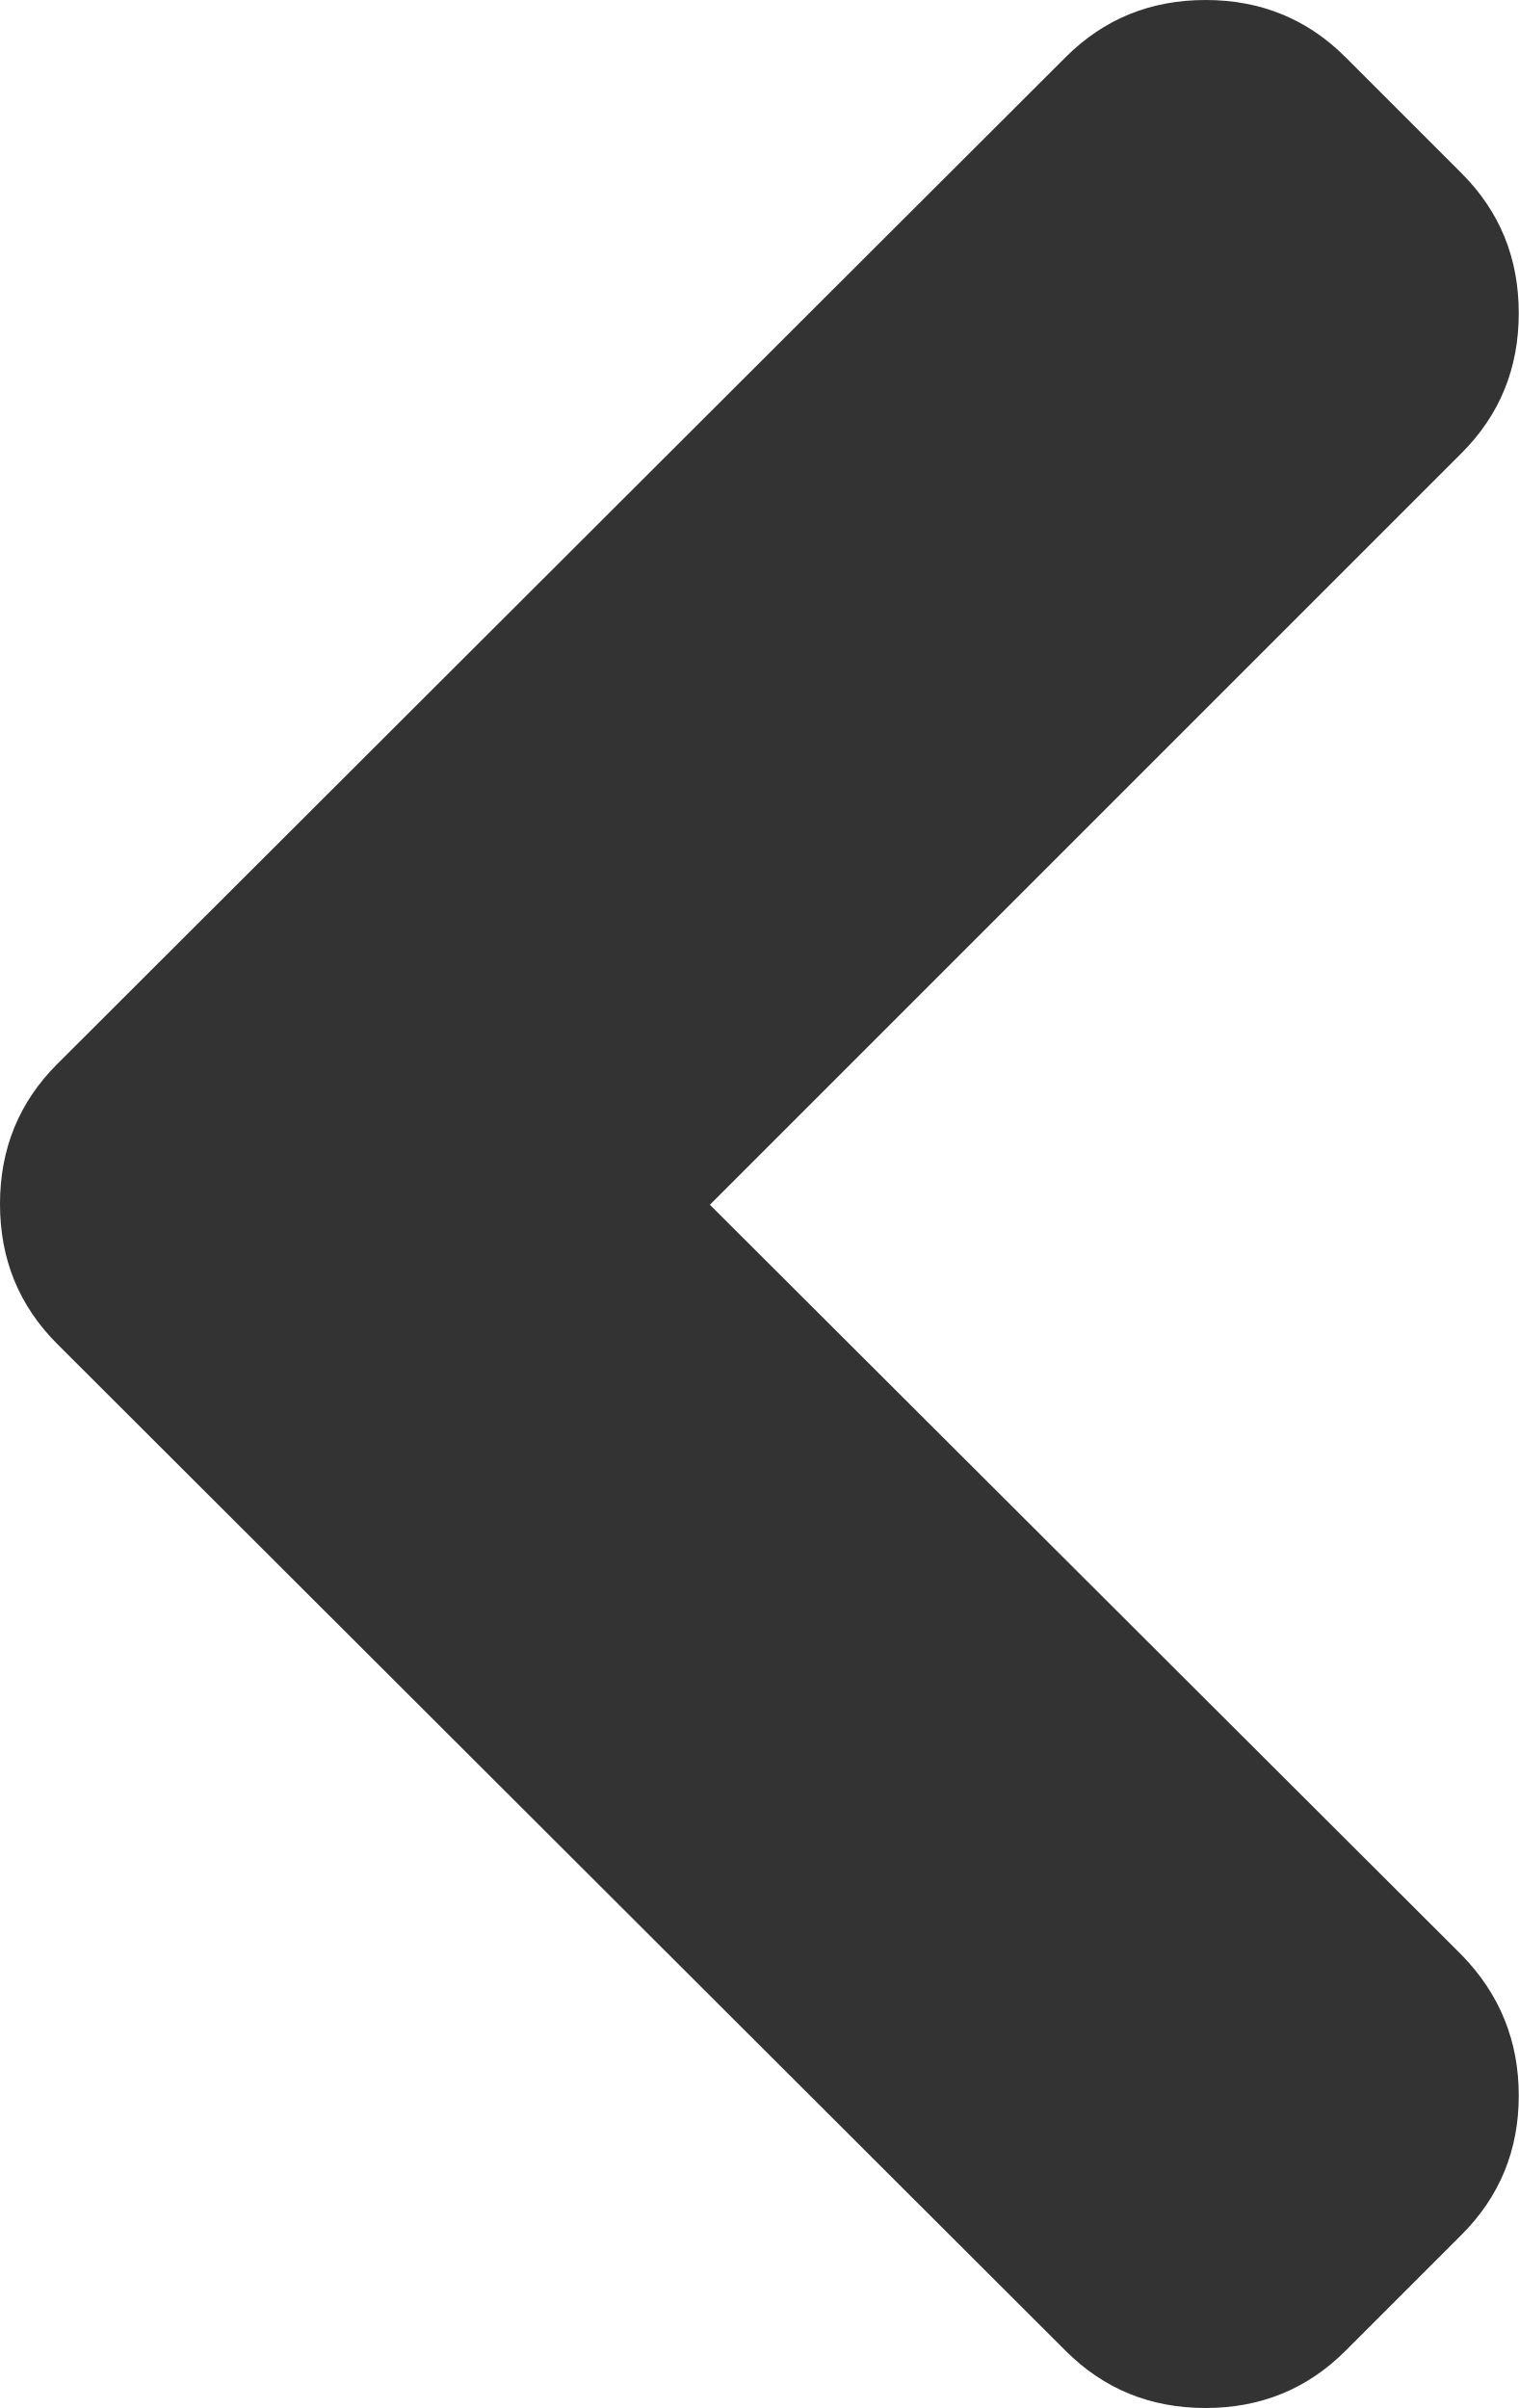
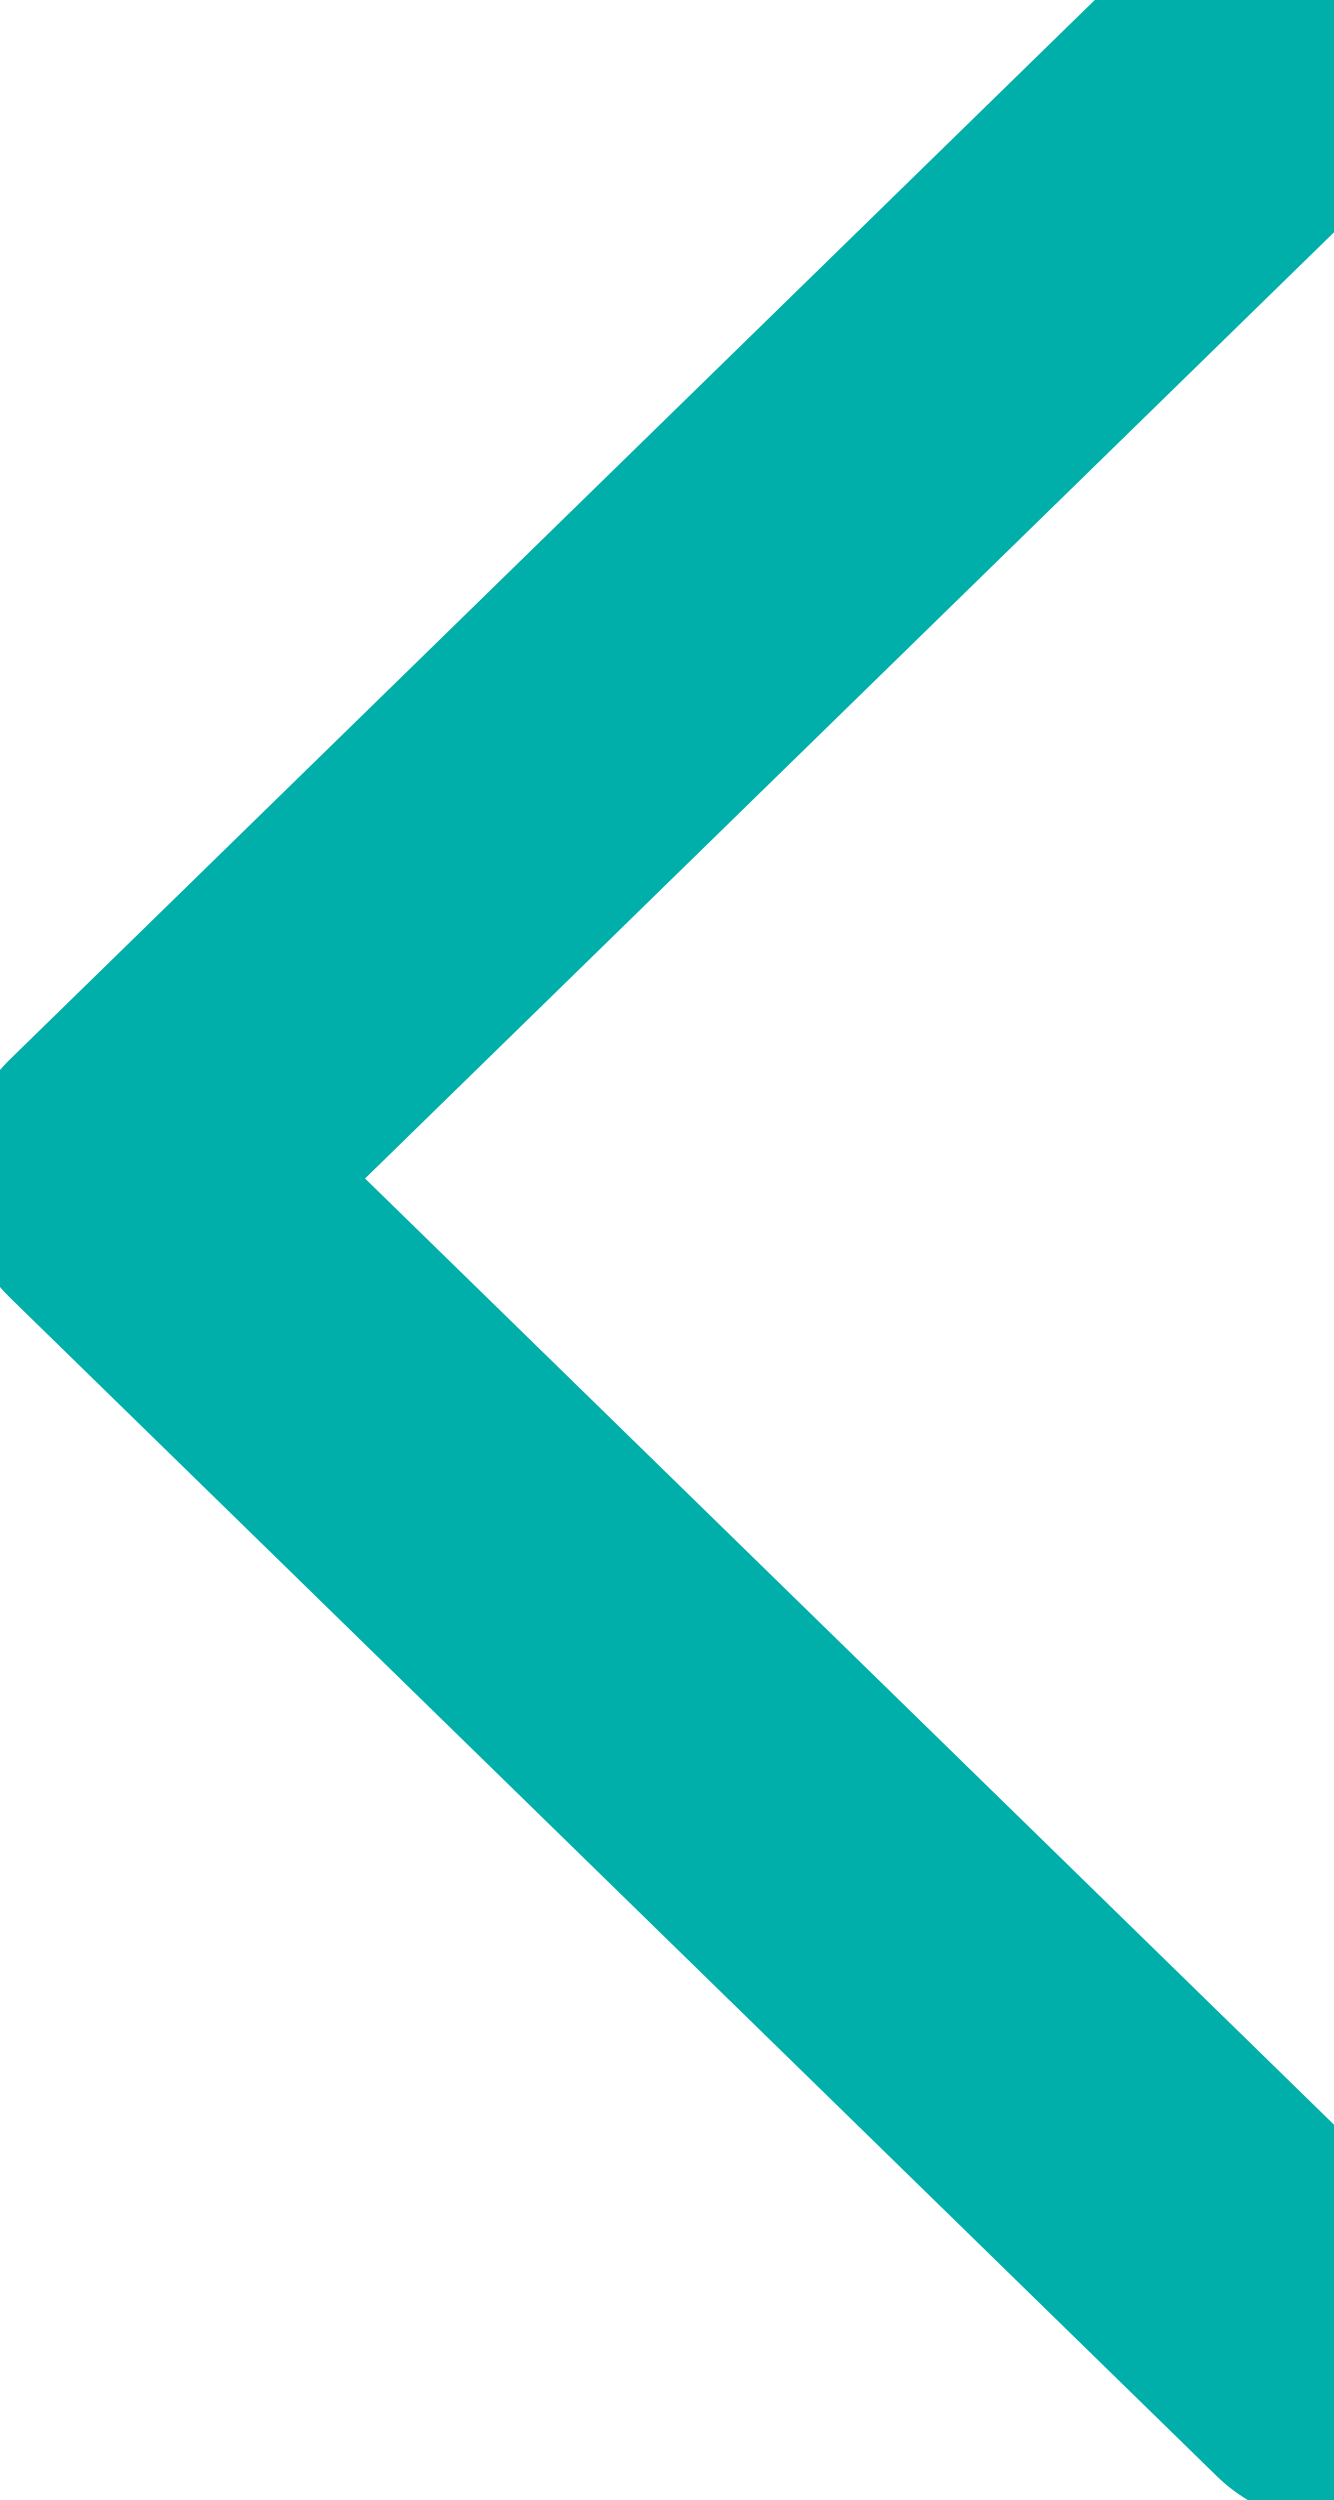
- <svg xmlns="http://www.w3.org/2000/svg" version="1.1" id="Layer_1" x="0px" y="0px" viewBox="0 0 982 1557" enable-background="new 0 0 982 1557" xml:space="preserve">
-   <g transform="scale(1 -1) translate(0 -1280)">
-     <path fill="#333333" d="M689-240L37,411c-24.7,24.7-37,54.8-37,90.5s12.3,65.8,37,90.5l652,651c24.7,24.7,54.8,37,90.5,37   s65.8-12.3,90.5-37l75-75c24.7-24.7,37-54.8,37-90.5s-12.3-65.8-37-90.5L459,501L945,16c24.7-25.3,37-55.7,37-91s-12.3-65.3-37-90   l-75-75c-24.7-24.7-54.8-37-90.5-37S713.7-264.7,689-240z" />
+ <svg xmlns="http://www.w3.org/2000/svg" width="8px" height="15px" viewBox="0 0 8 15" version="1.1">
+   <defs />
+   <g id="Page-1" stroke="none" stroke-width="1" fill="none" fill-rule="evenodd">
+     <g id="Artboard-1" stroke="#00AFAA" stroke-width="2" stroke-linecap="round" stroke-linejoin="round">
+       <path d="M0,14.142 L7.241,7.071 L0,0" id="left-arrow" transform="translate(4, 7.5) scale(-1, 1) translate(-4, -7.5) " />
+     </g>
  </g>
</svg>
